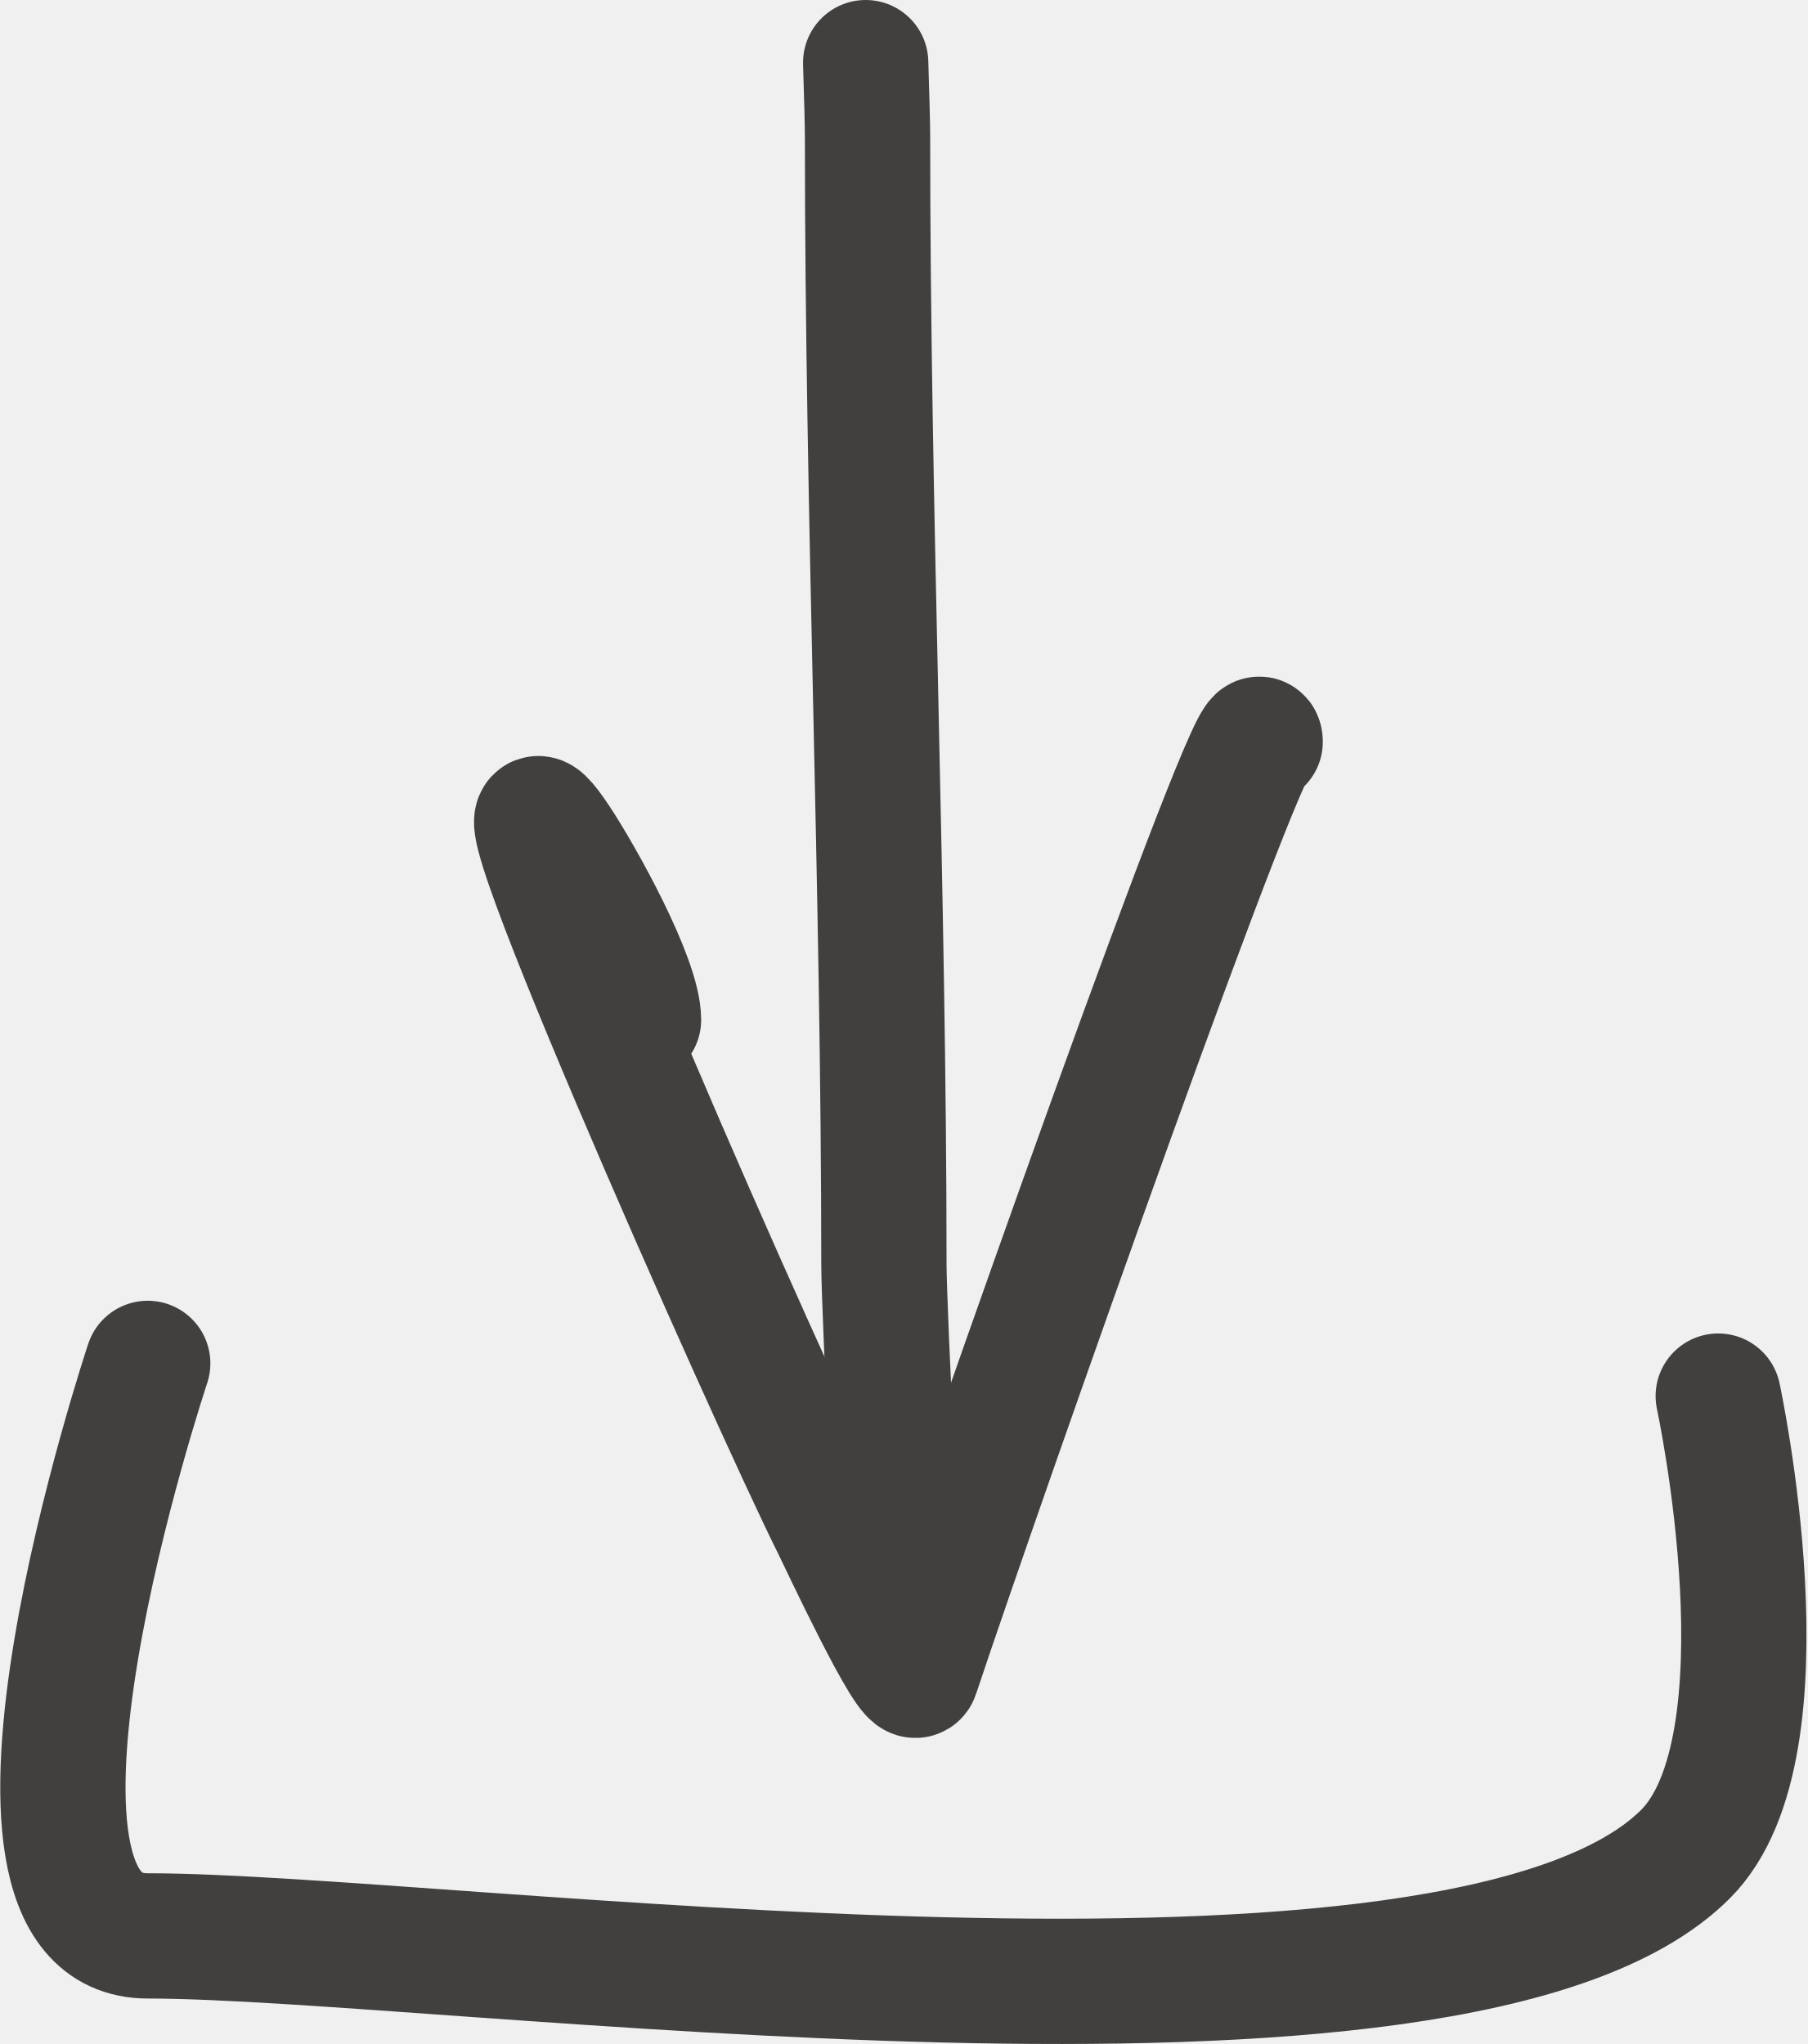
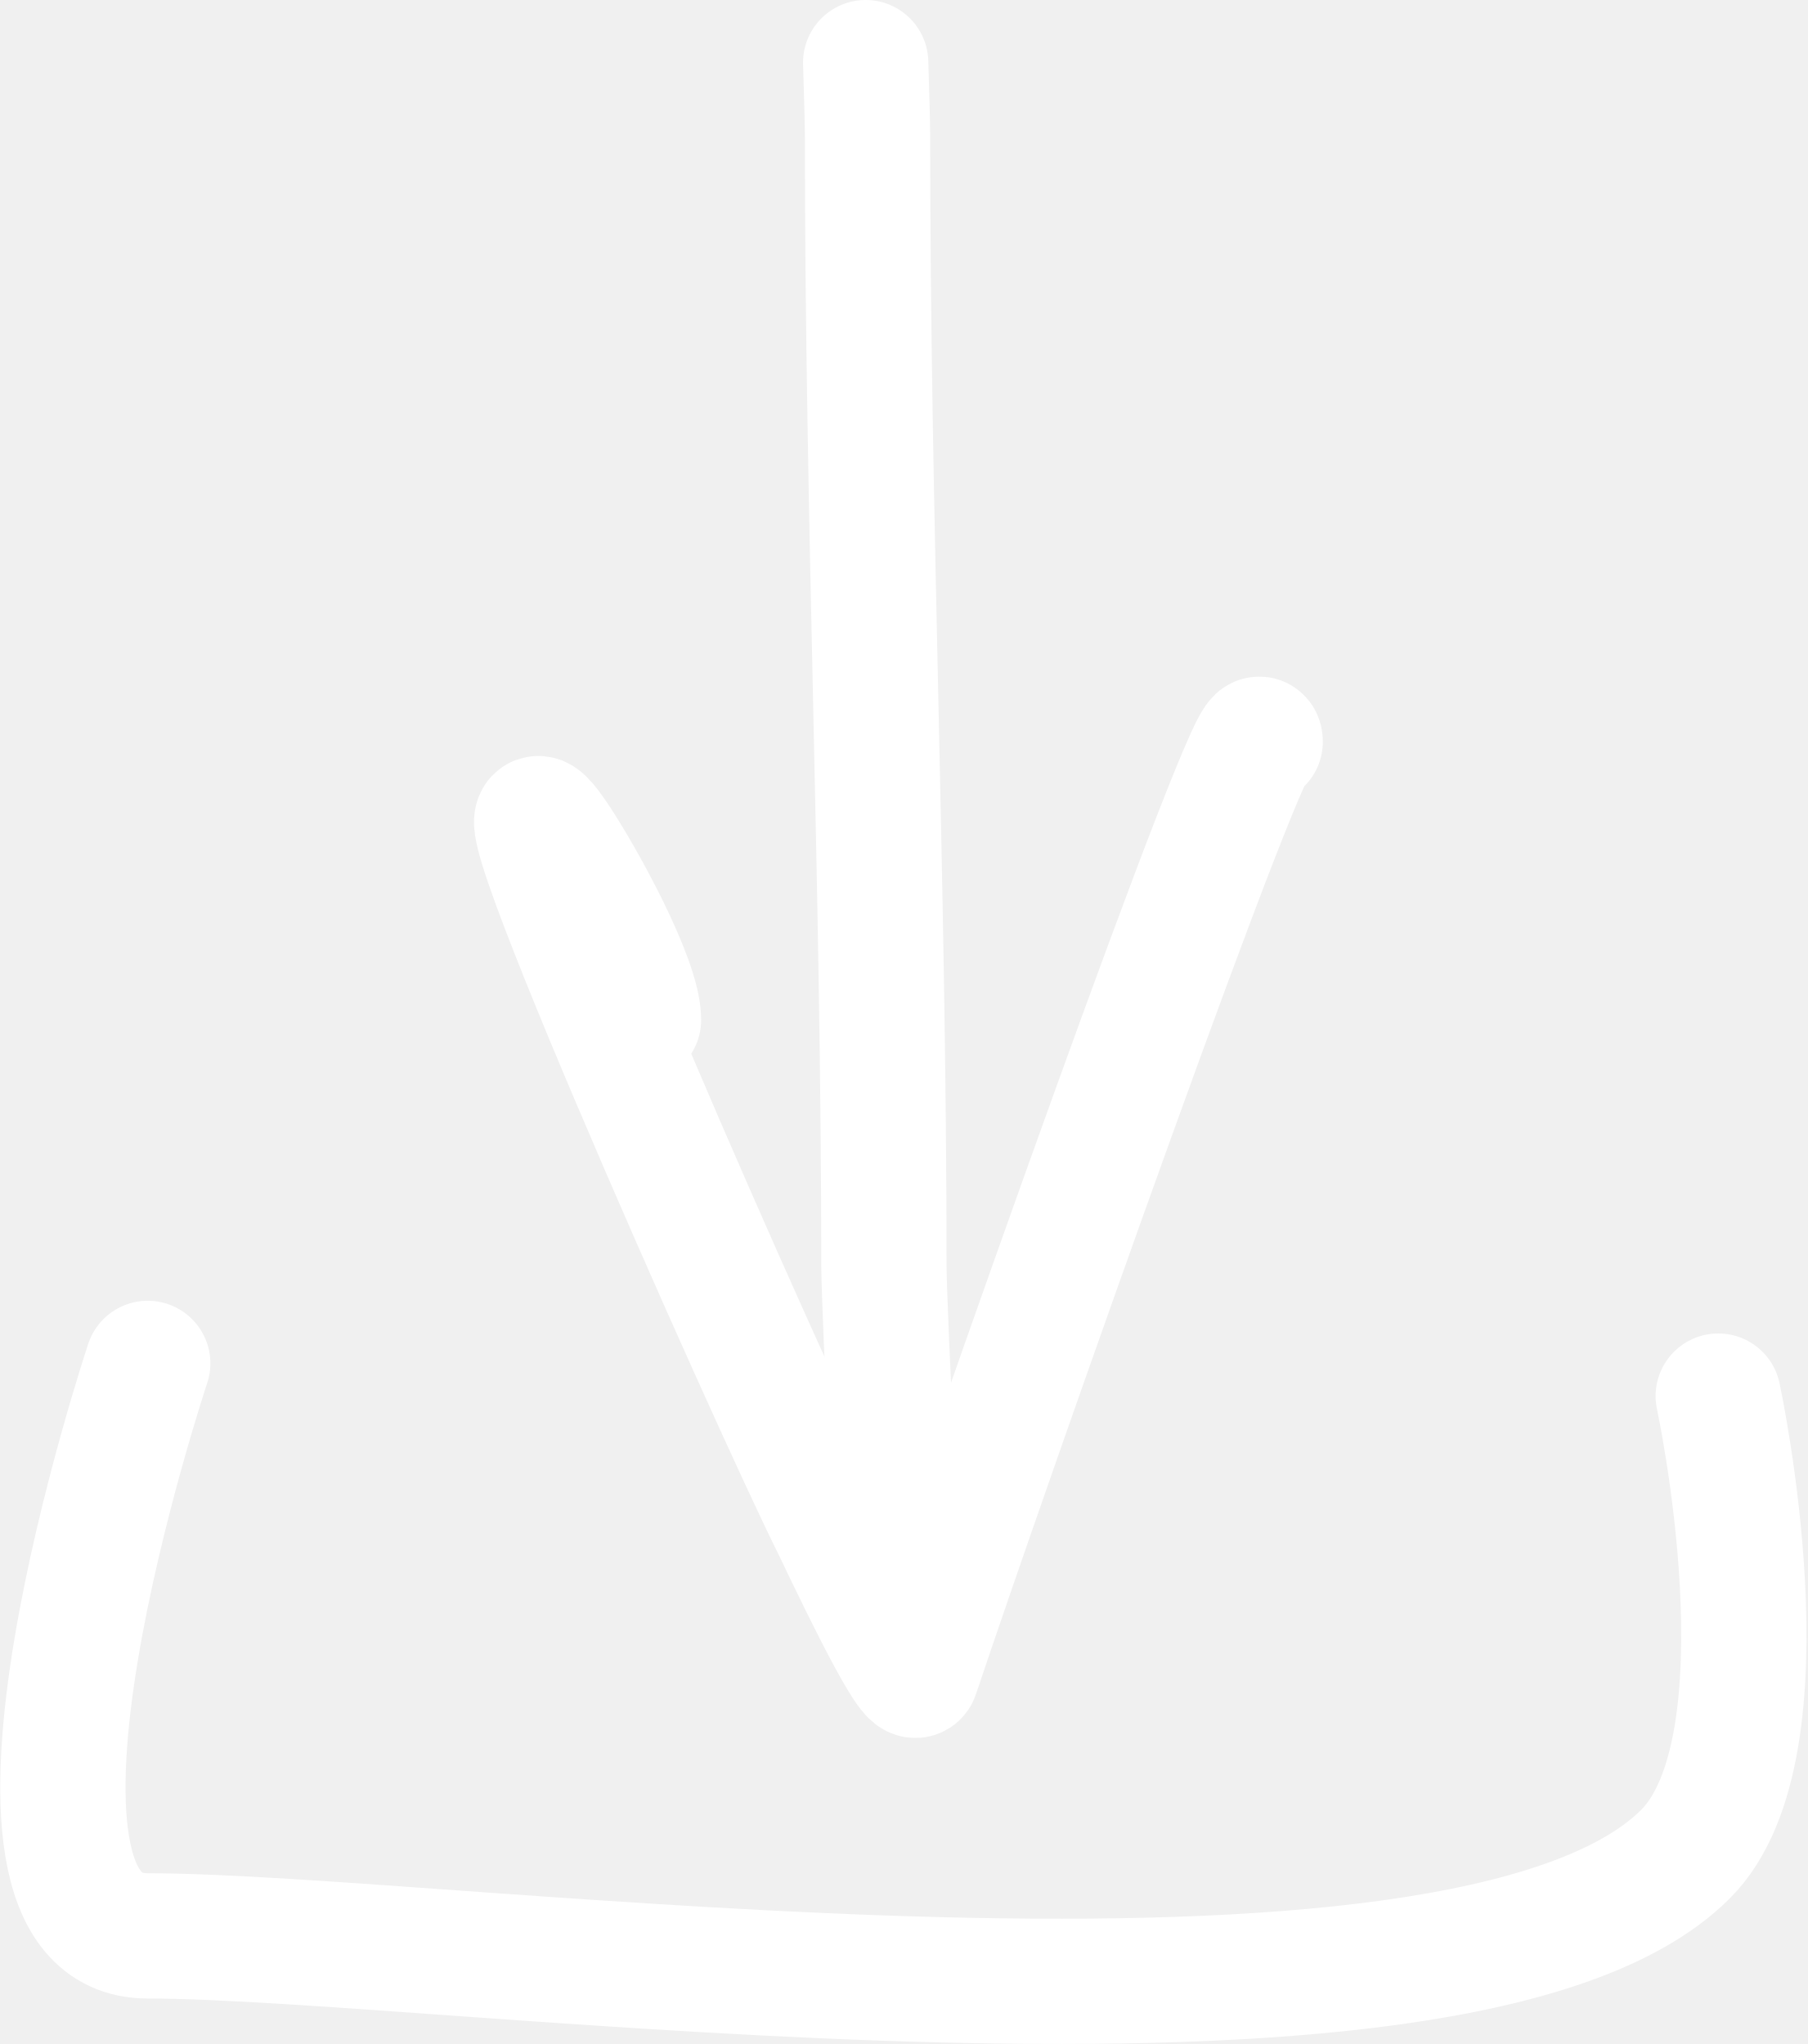
<svg xmlns="http://www.w3.org/2000/svg" xmlns:ns1="http://inkpad.envoza.com/svg_extensions" height="48.677pt" viewBox="0 0 43.035 48.677" width="43.035pt" version="1.1" id="svg118">
  <defs id="defs6" />
  <g id="Layer 2" ns1:layerName="Layer 2" transform="translate(-327.2084,-603.3276)">
-     <path stroke="#41403e" stroke-width="2.983" d="m 347.821,604.819 c 0.027,0.852 0.044,1.503 0.044,1.762 0,8.949 0.39,17.9 0.39,26.878 0,0.92 0.389,9.681 0.389,4.285" fill="#000000" stroke-linecap="round" fill-opacity="0" opacity="1" stroke-linejoin="round" id="path92" />
-     <path stroke="#41403e" stroke-width="2.983" d="m 342.412,627.616 c 0,-0.948 -1.36,-3.403 -1.948,-4.285 -2.427,-3.64 5.114,13.344 6.622,16.36 0.136,0.273 1.822,3.882 1.948,3.506 1.501,-4.504 8.18,-23.481 8.18,-22.203" fill="#000000" stroke-linecap="round" fill-opacity="0" opacity="1" stroke-linejoin="round" id="path94" />
-     <path stroke="#41403e" stroke-width="2.983" d="m 330.726,635.796 c 0,0 -4.545,13.634 0,13.634 7.089,0 31.226,3.442 36.616,-1.948 2.577,-2.577 0.779,-10.907 0.779,-10.907" fill="#000000" stroke-linecap="round" fill-opacity="0" opacity="1" stroke-linejoin="round" id="path96" />
+     <path stroke="#FFFFFF" stroke-width="2.983" d="m 347.821,604.819 c 0.027,0.852 0.044,1.503 0.044,1.762 0,8.949 0.39,17.9 0.39,26.878 0,0.92 0.389,9.681 0.389,4.285" fill="#000000" stroke-linecap="round" fill-opacity="0" opacity="1" stroke-linejoin="round" id="path92" />
+     <path stroke="#FFFFFF" stroke-width="2.983" d="m 342.412,627.616 c 0,-0.948 -1.36,-3.403 -1.948,-4.285 -2.427,-3.64 5.114,13.344 6.622,16.36 0.136,0.273 1.822,3.882 1.948,3.506 1.501,-4.504 8.18,-23.481 8.18,-22.203" fill="#000000" stroke-linecap="round" fill-opacity="0" opacity="1" stroke-linejoin="round" id="path94" />
+     <path stroke="#FFFFFF" stroke-width="2.983" d="m 330.726,635.796 c 0,0 -4.545,13.634 0,13.634 7.089,0 31.226,3.442 36.616,-1.948 2.577,-2.577 0.779,-10.907 0.779,-10.907" fill="#000000" stroke-linecap="round" fill-opacity="0" opacity="1" stroke-linejoin="round" id="path96" />
  </g>
  <g id="Layer 1" ns1:layerName="Layer 1" transform="translate(-327.2084,-603.3276)" />
</svg>
